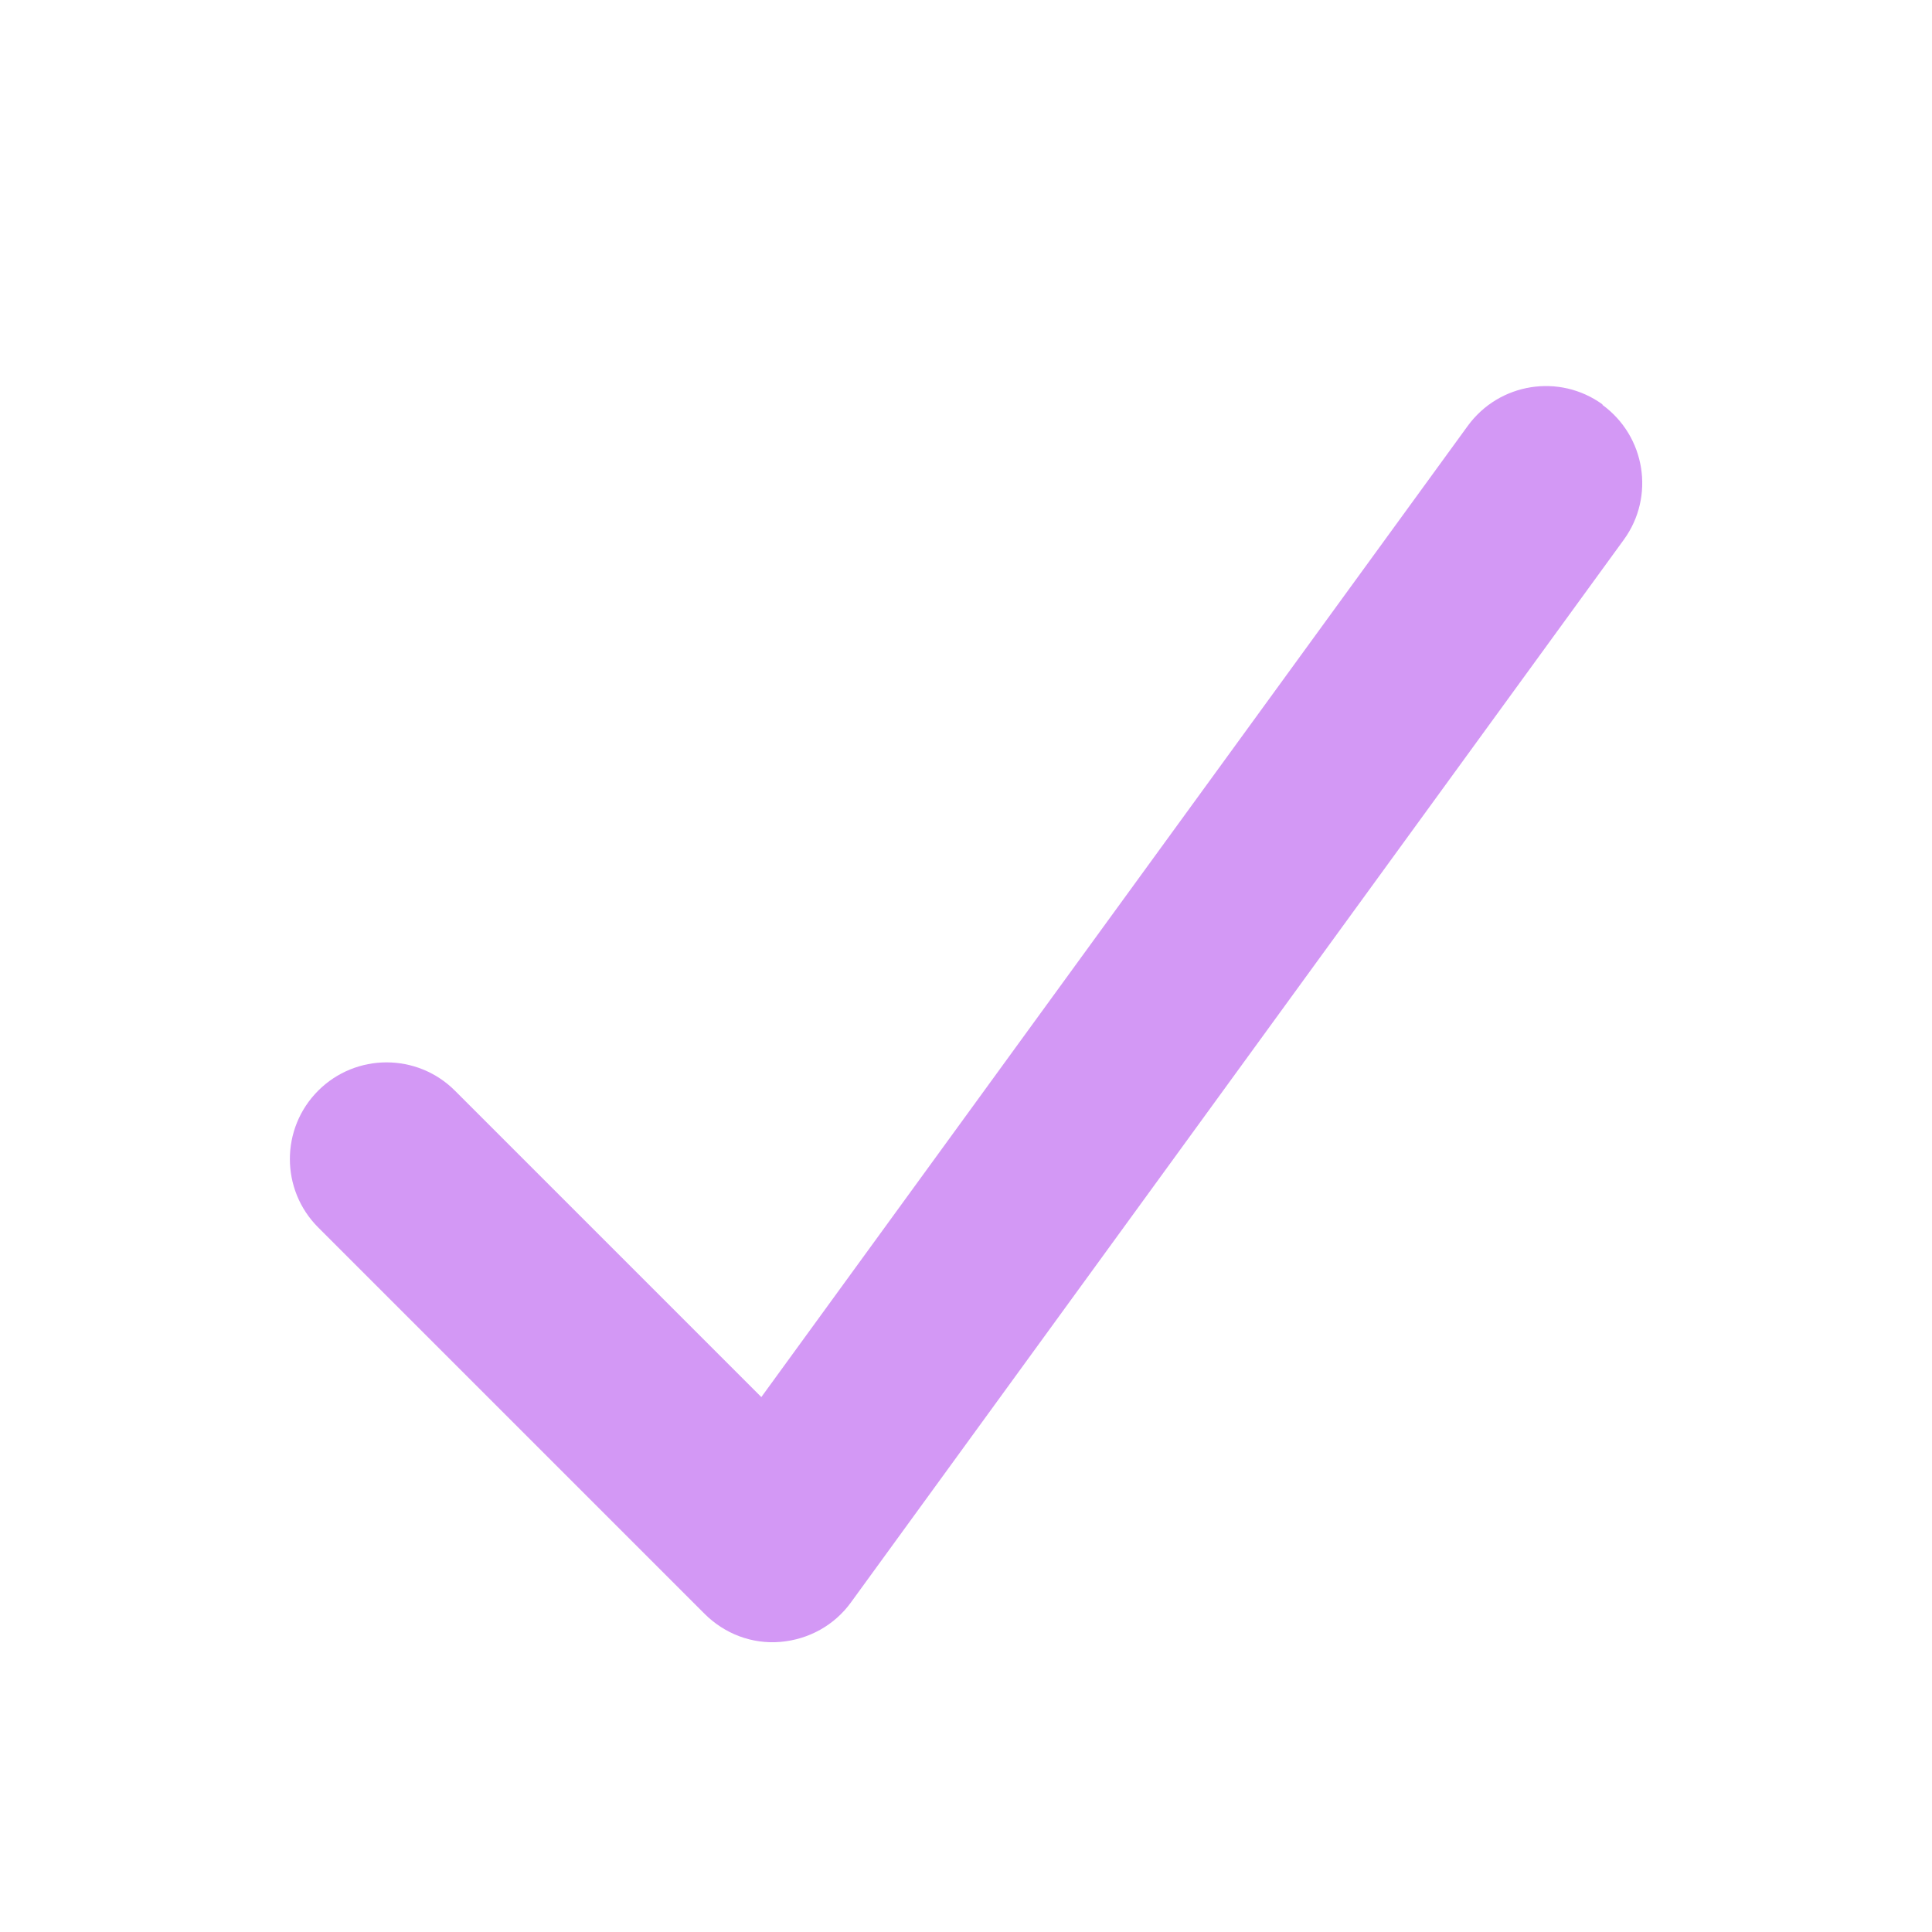
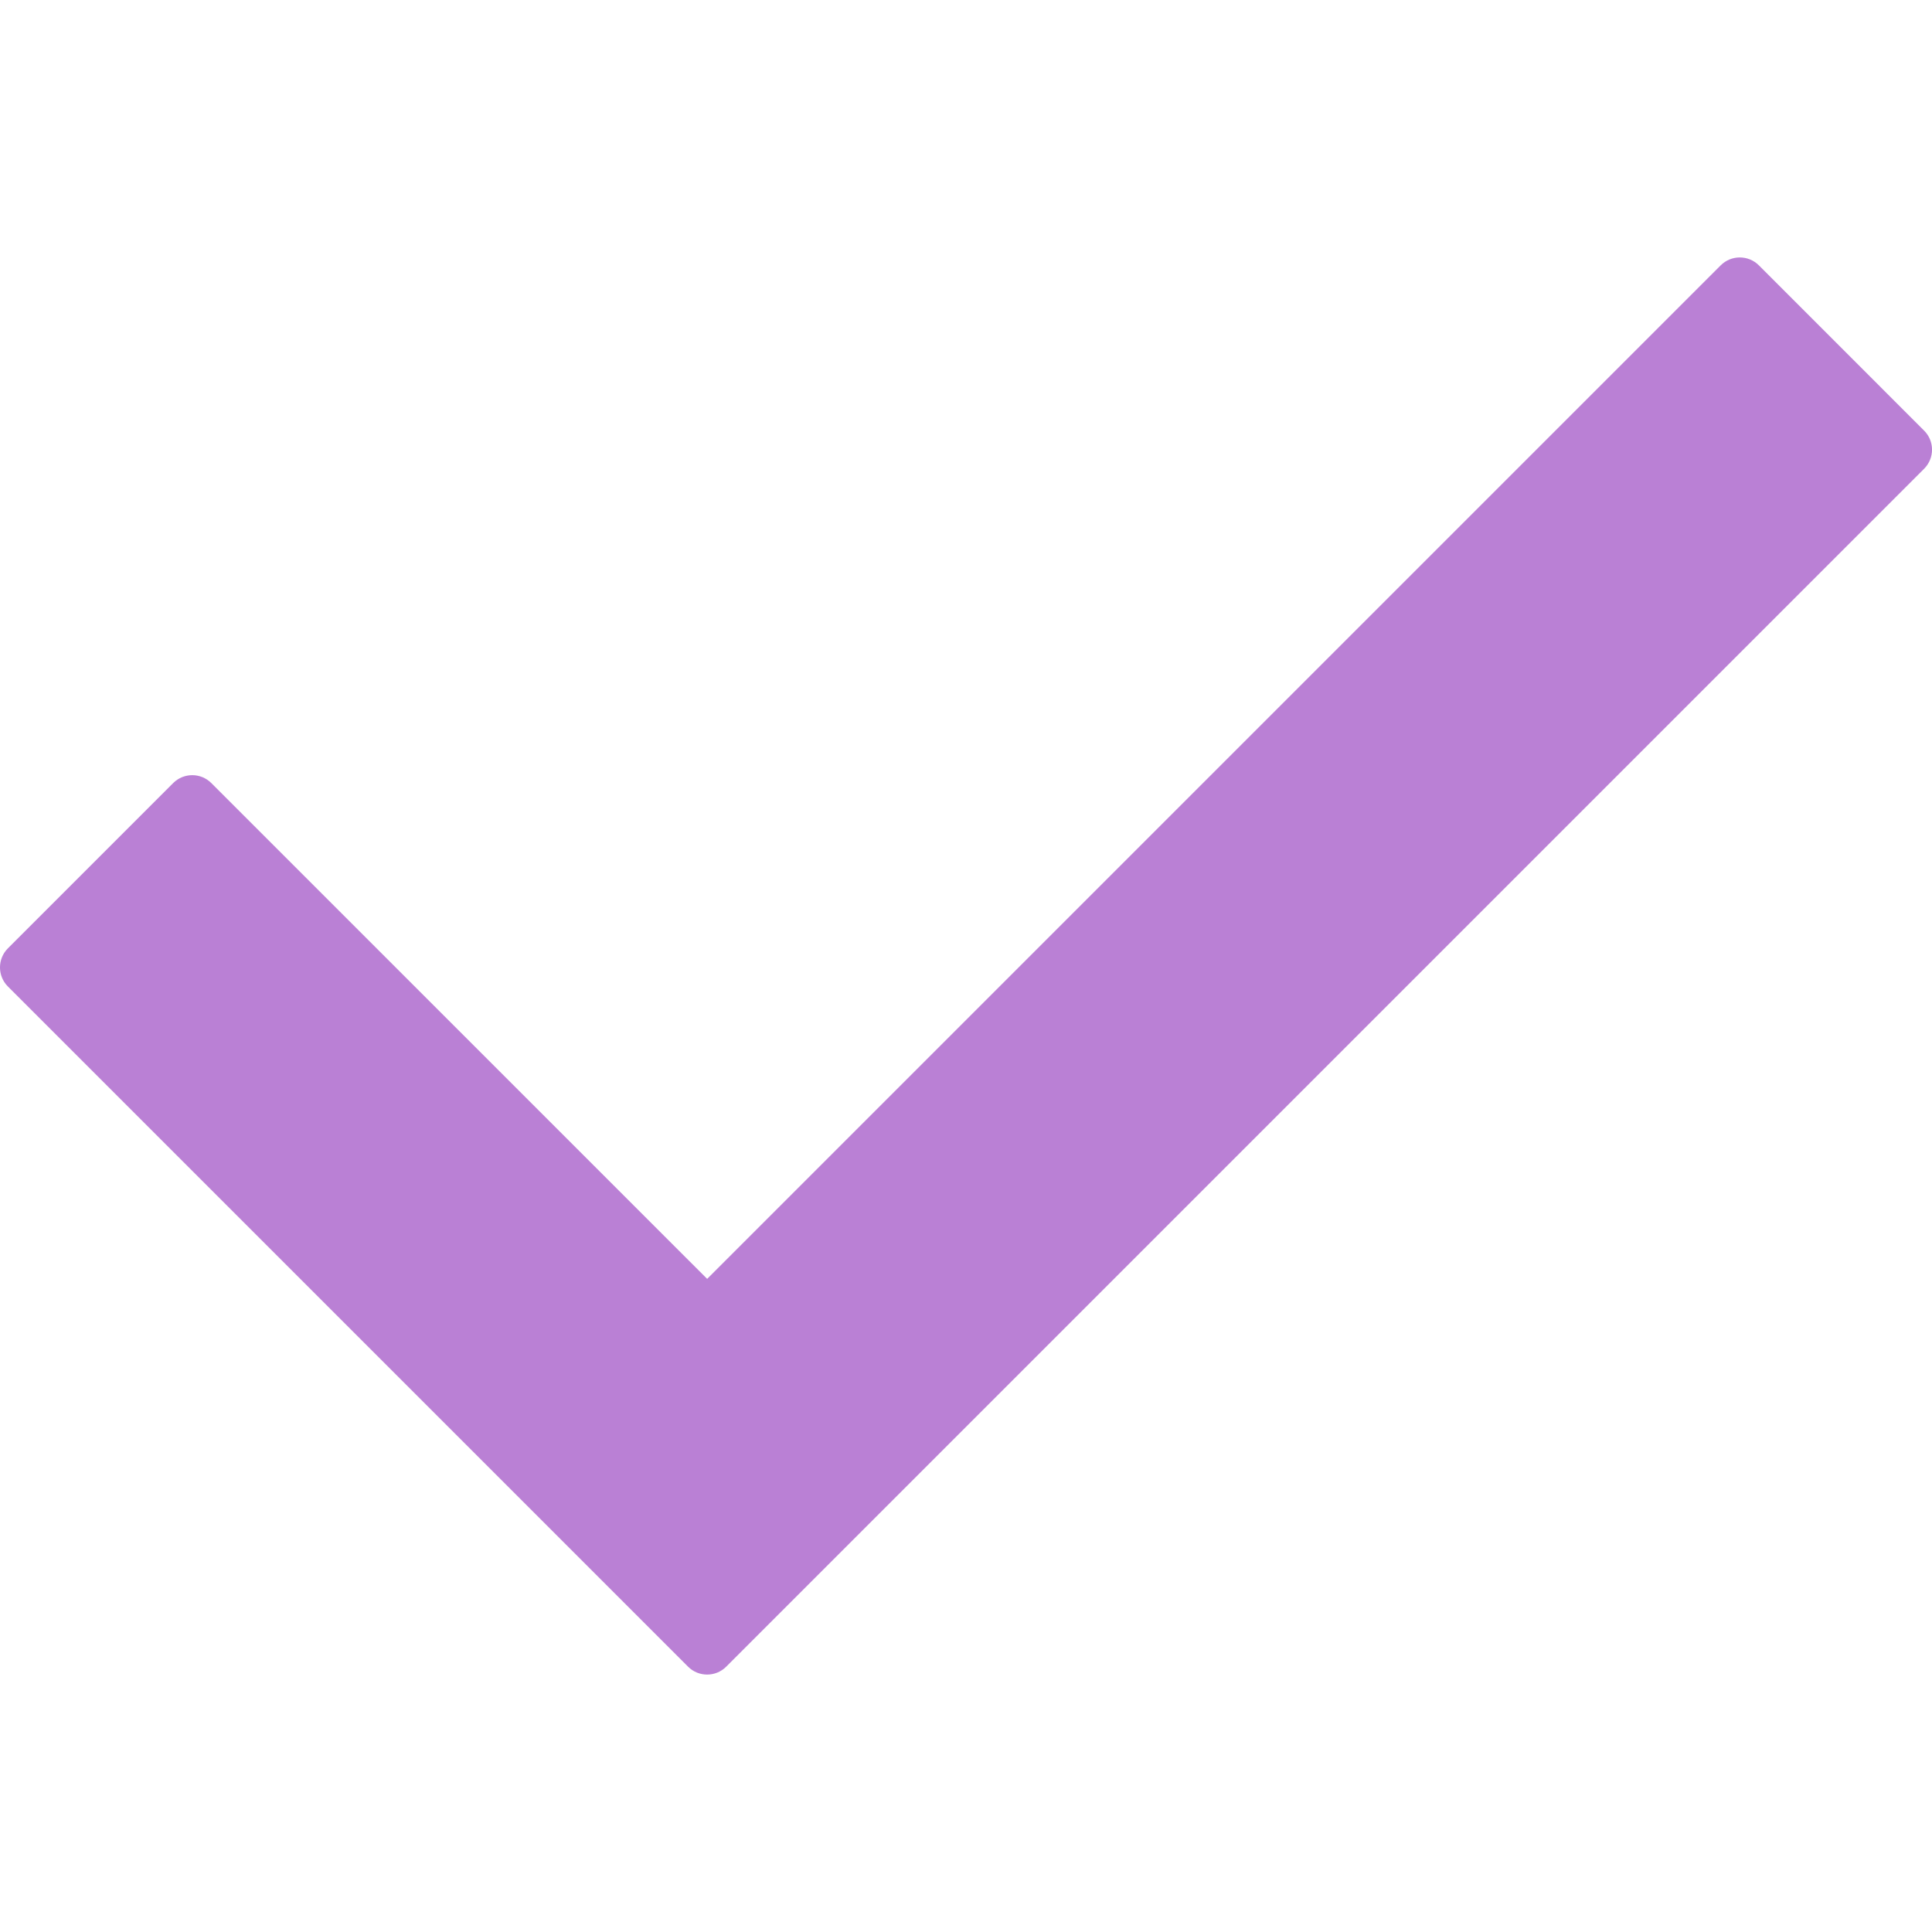
- <svg xmlns="http://www.w3.org/2000/svg" viewBox="0 0 640 640" fill="#c87ff2cd">
-   <path d="M530.8 134.1C545.1 144.5 548.3 164.5 537.9 178.8L281.9 530.8C276.4 538.4 267.9 543.1 258.5 543.9C249.1 544.7 240 541.2 233.4 534.6L105.4 406.6C92.9 394.1 92.9 373.8 105.4 361.3C117.9 348.8 138.2 348.8 150.7 361.3L252.2 462.8L486.2 141.1C496.6 126.8 516.6 123.6 530.9 134z" />
+ <svg xmlns="http://www.w3.org/2000/svg" fill="#b171d0e3" version="1.1" id="Capa_1" width="800px" height="800px" viewBox="0 0 78.369 78.369" xml:space="preserve">
+   <g>
+     <path d="M78.049,19.015L29.458,67.606c-0.428,0.428-1.121,0.428-1.548,0L0.32,40.015c-0.427-0.426-0.427-1.119,0-1.547l6.704-6.704   c0.428-0.427,1.121-0.427,1.548,0l20.113,20.112l41.113-41.113c0.429-0.427,1.12-0.427,1.548,0l6.703,6.704   C78.477,17.894,78.477,18.586,78.049,19.015z" />
+   </g>
</svg>
